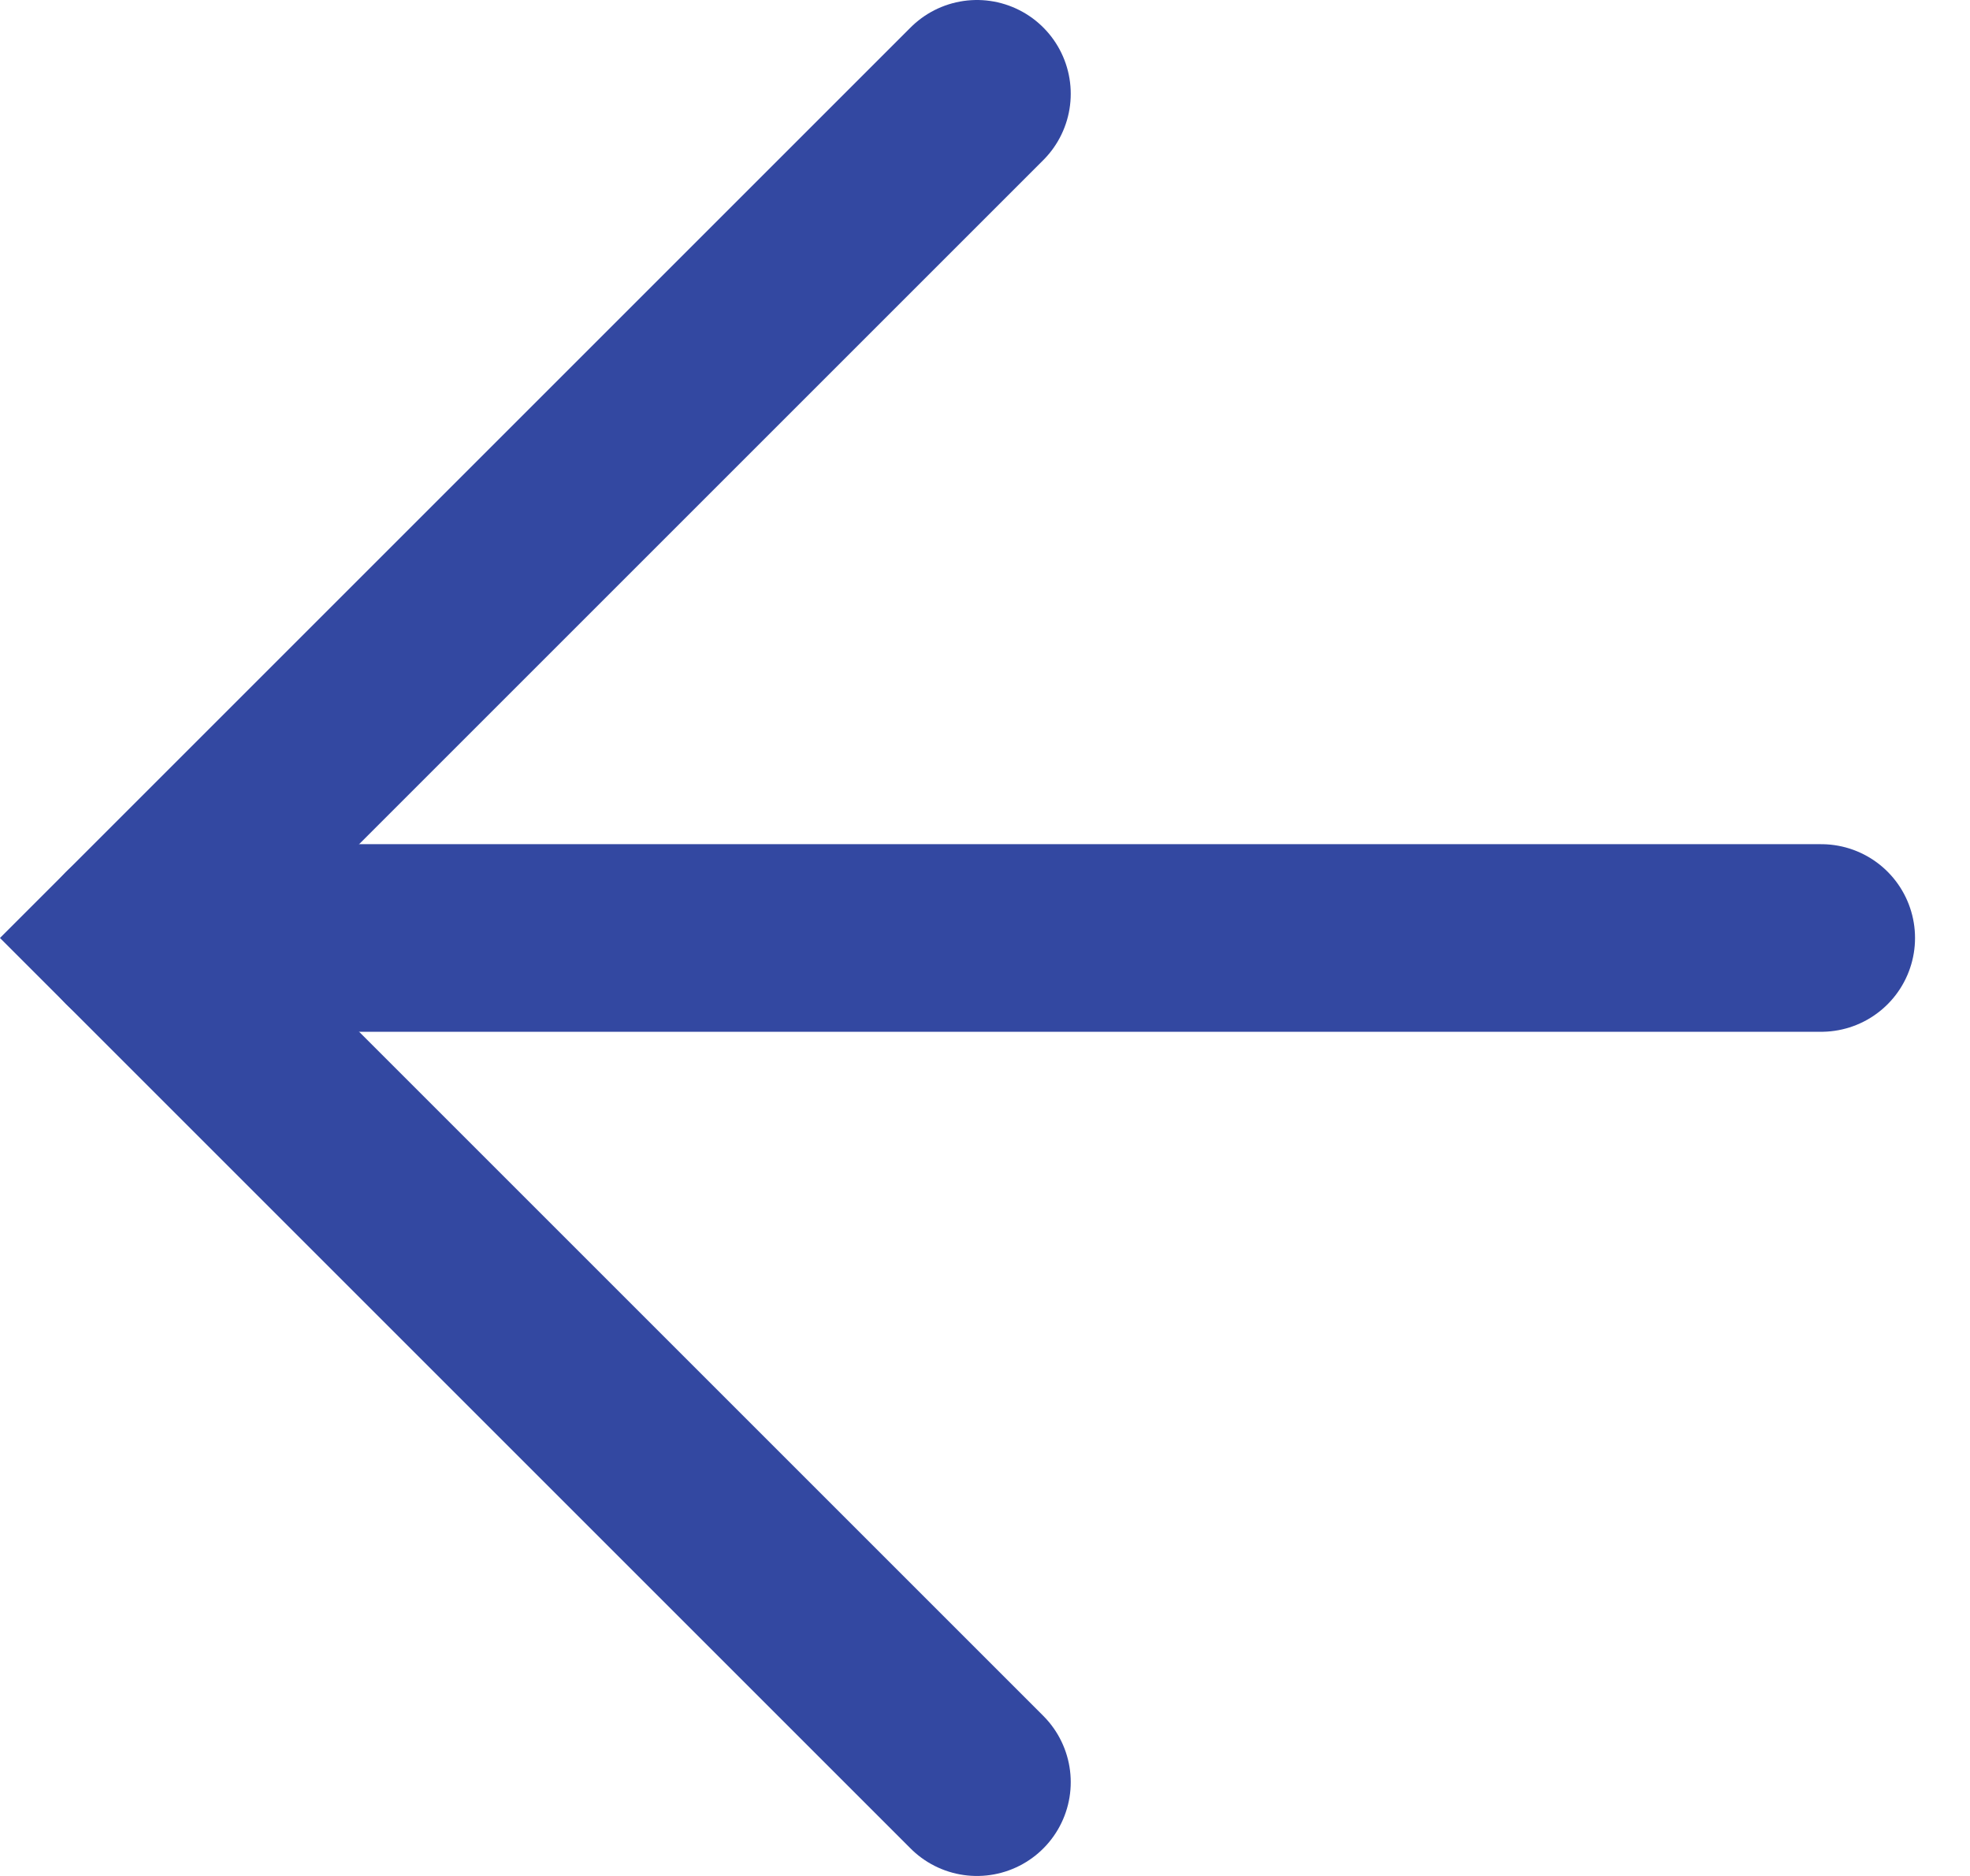
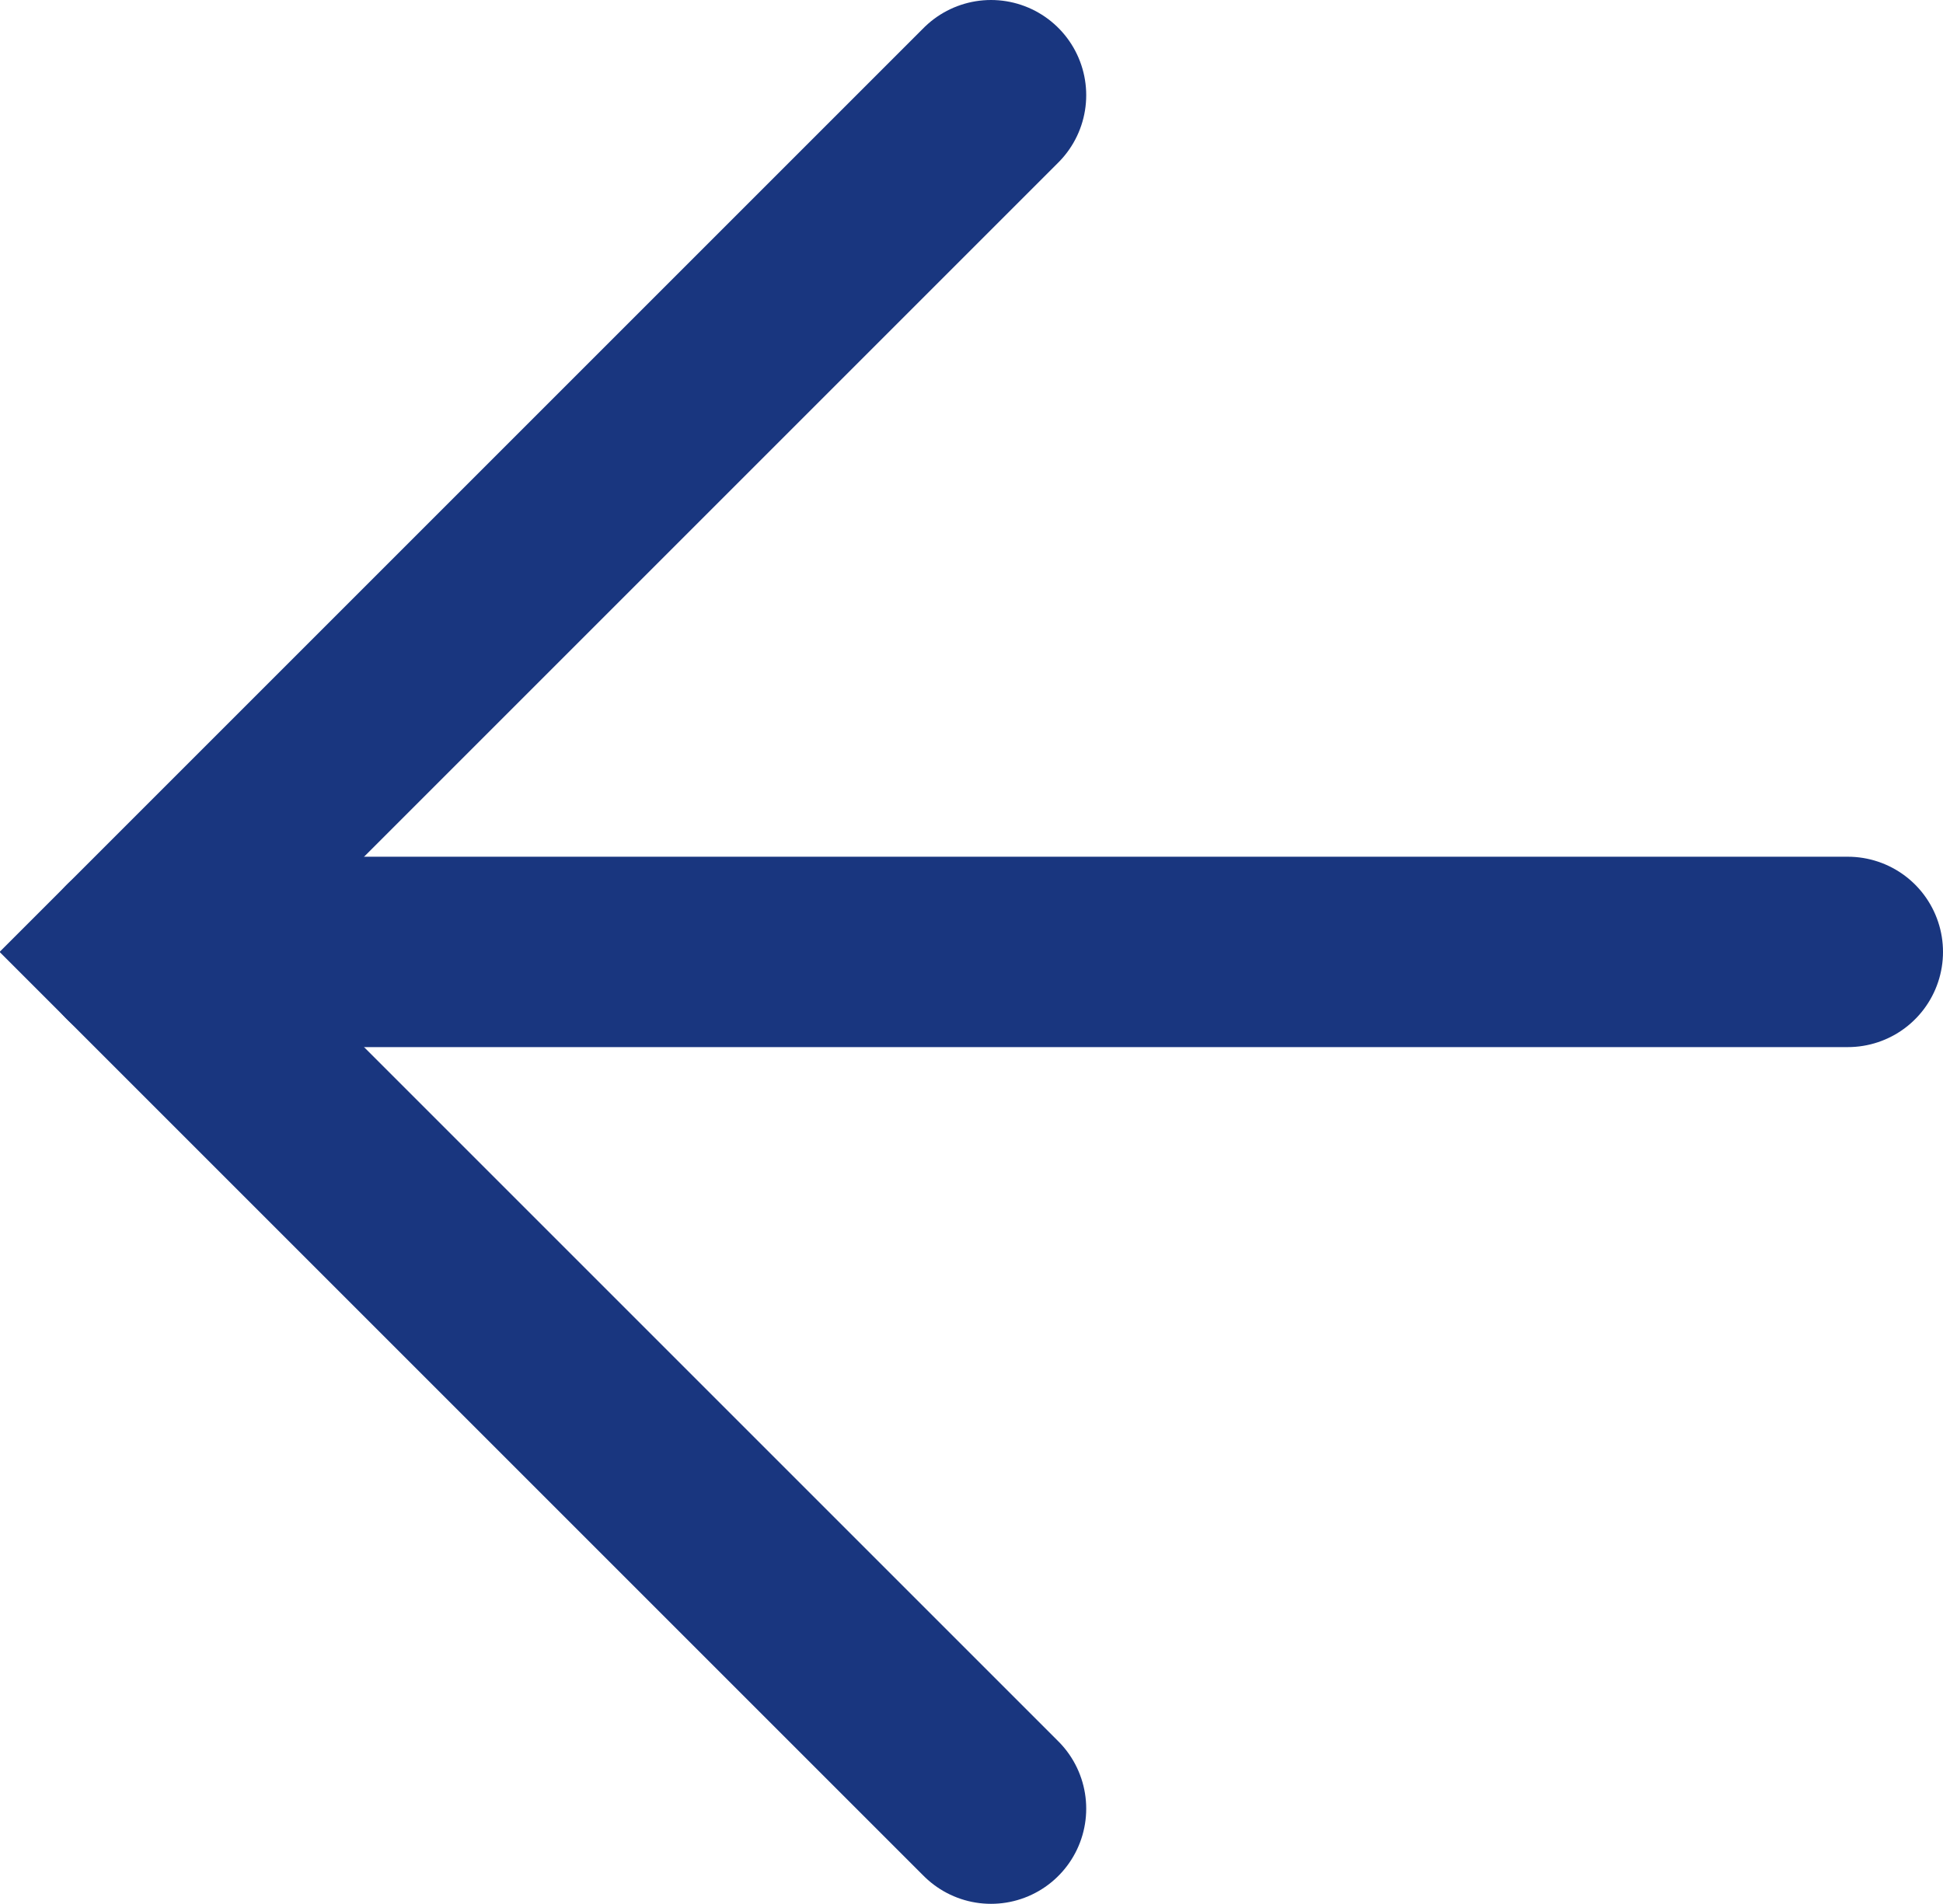
- <svg xmlns="http://www.w3.org/2000/svg" width="21px" height="20px" viewBox="0 0 21 20" version="1.1">
-   <defs />
-   <g id="Symbols" stroke="none" stroke-width="1" fill="none" fill-rule="evenodd" stroke-linecap="round" opacity="0.8">
-     <g id="back-arrow-beige" transform="translate(-8, -8)" stroke="#001A8A" stroke-width="2">
-       <g id="back-arrow" transform="translate(9, 9)">
-         <path d="M18.414,9 L0.414,9" id="Stroke-1" />
-         <polyline id="Stroke-3" points="9.414 0 0.414 9 9.414 18" />
-       </g>
-     </g>
-   </g>
+ <svg xmlns="http://www.w3.org/2000/svg" id="Layer_1" data-name="Layer 1" viewBox="0 0 20.41 20">
+   <defs>
+     <style>.cls-1{fill:none;stroke:#19367f;stroke-linecap:round;stroke-miterlimit:10;stroke-width:2px;}</style>
+   </defs>
+   <line class="cls-1" x1="19.41" y1="10" x2="1.41" y2="10" />
+   <polyline class="cls-1" points="10.41 1 1.41 10 10.41 19" />
</svg>
